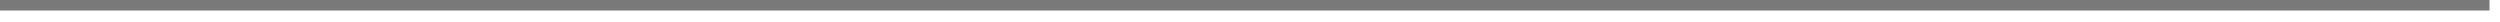
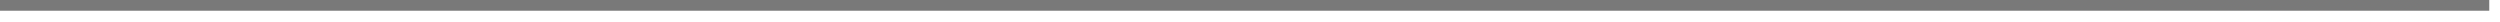
- <svg xmlns="http://www.w3.org/2000/svg" version="1.1" width="238px" height="2px">
-   <g transform="matrix(1 0 0 1 -878 -2072 )">
-     <path d="M 878 2072.5  L 1115 2072.5  " stroke-width="1" stroke="#797979" fill="none" />
+ <svg xmlns="http://www.w3.org/2000/svg" version="1.1" width="233px" height="2px">
+   <g transform="matrix(1 0 0 1 -229 -2079 )">
+     <path d="M 229 2079.5  L 461 2079.5  " stroke-width="1" stroke="#797979" fill="none" />
  </g>
</svg>
